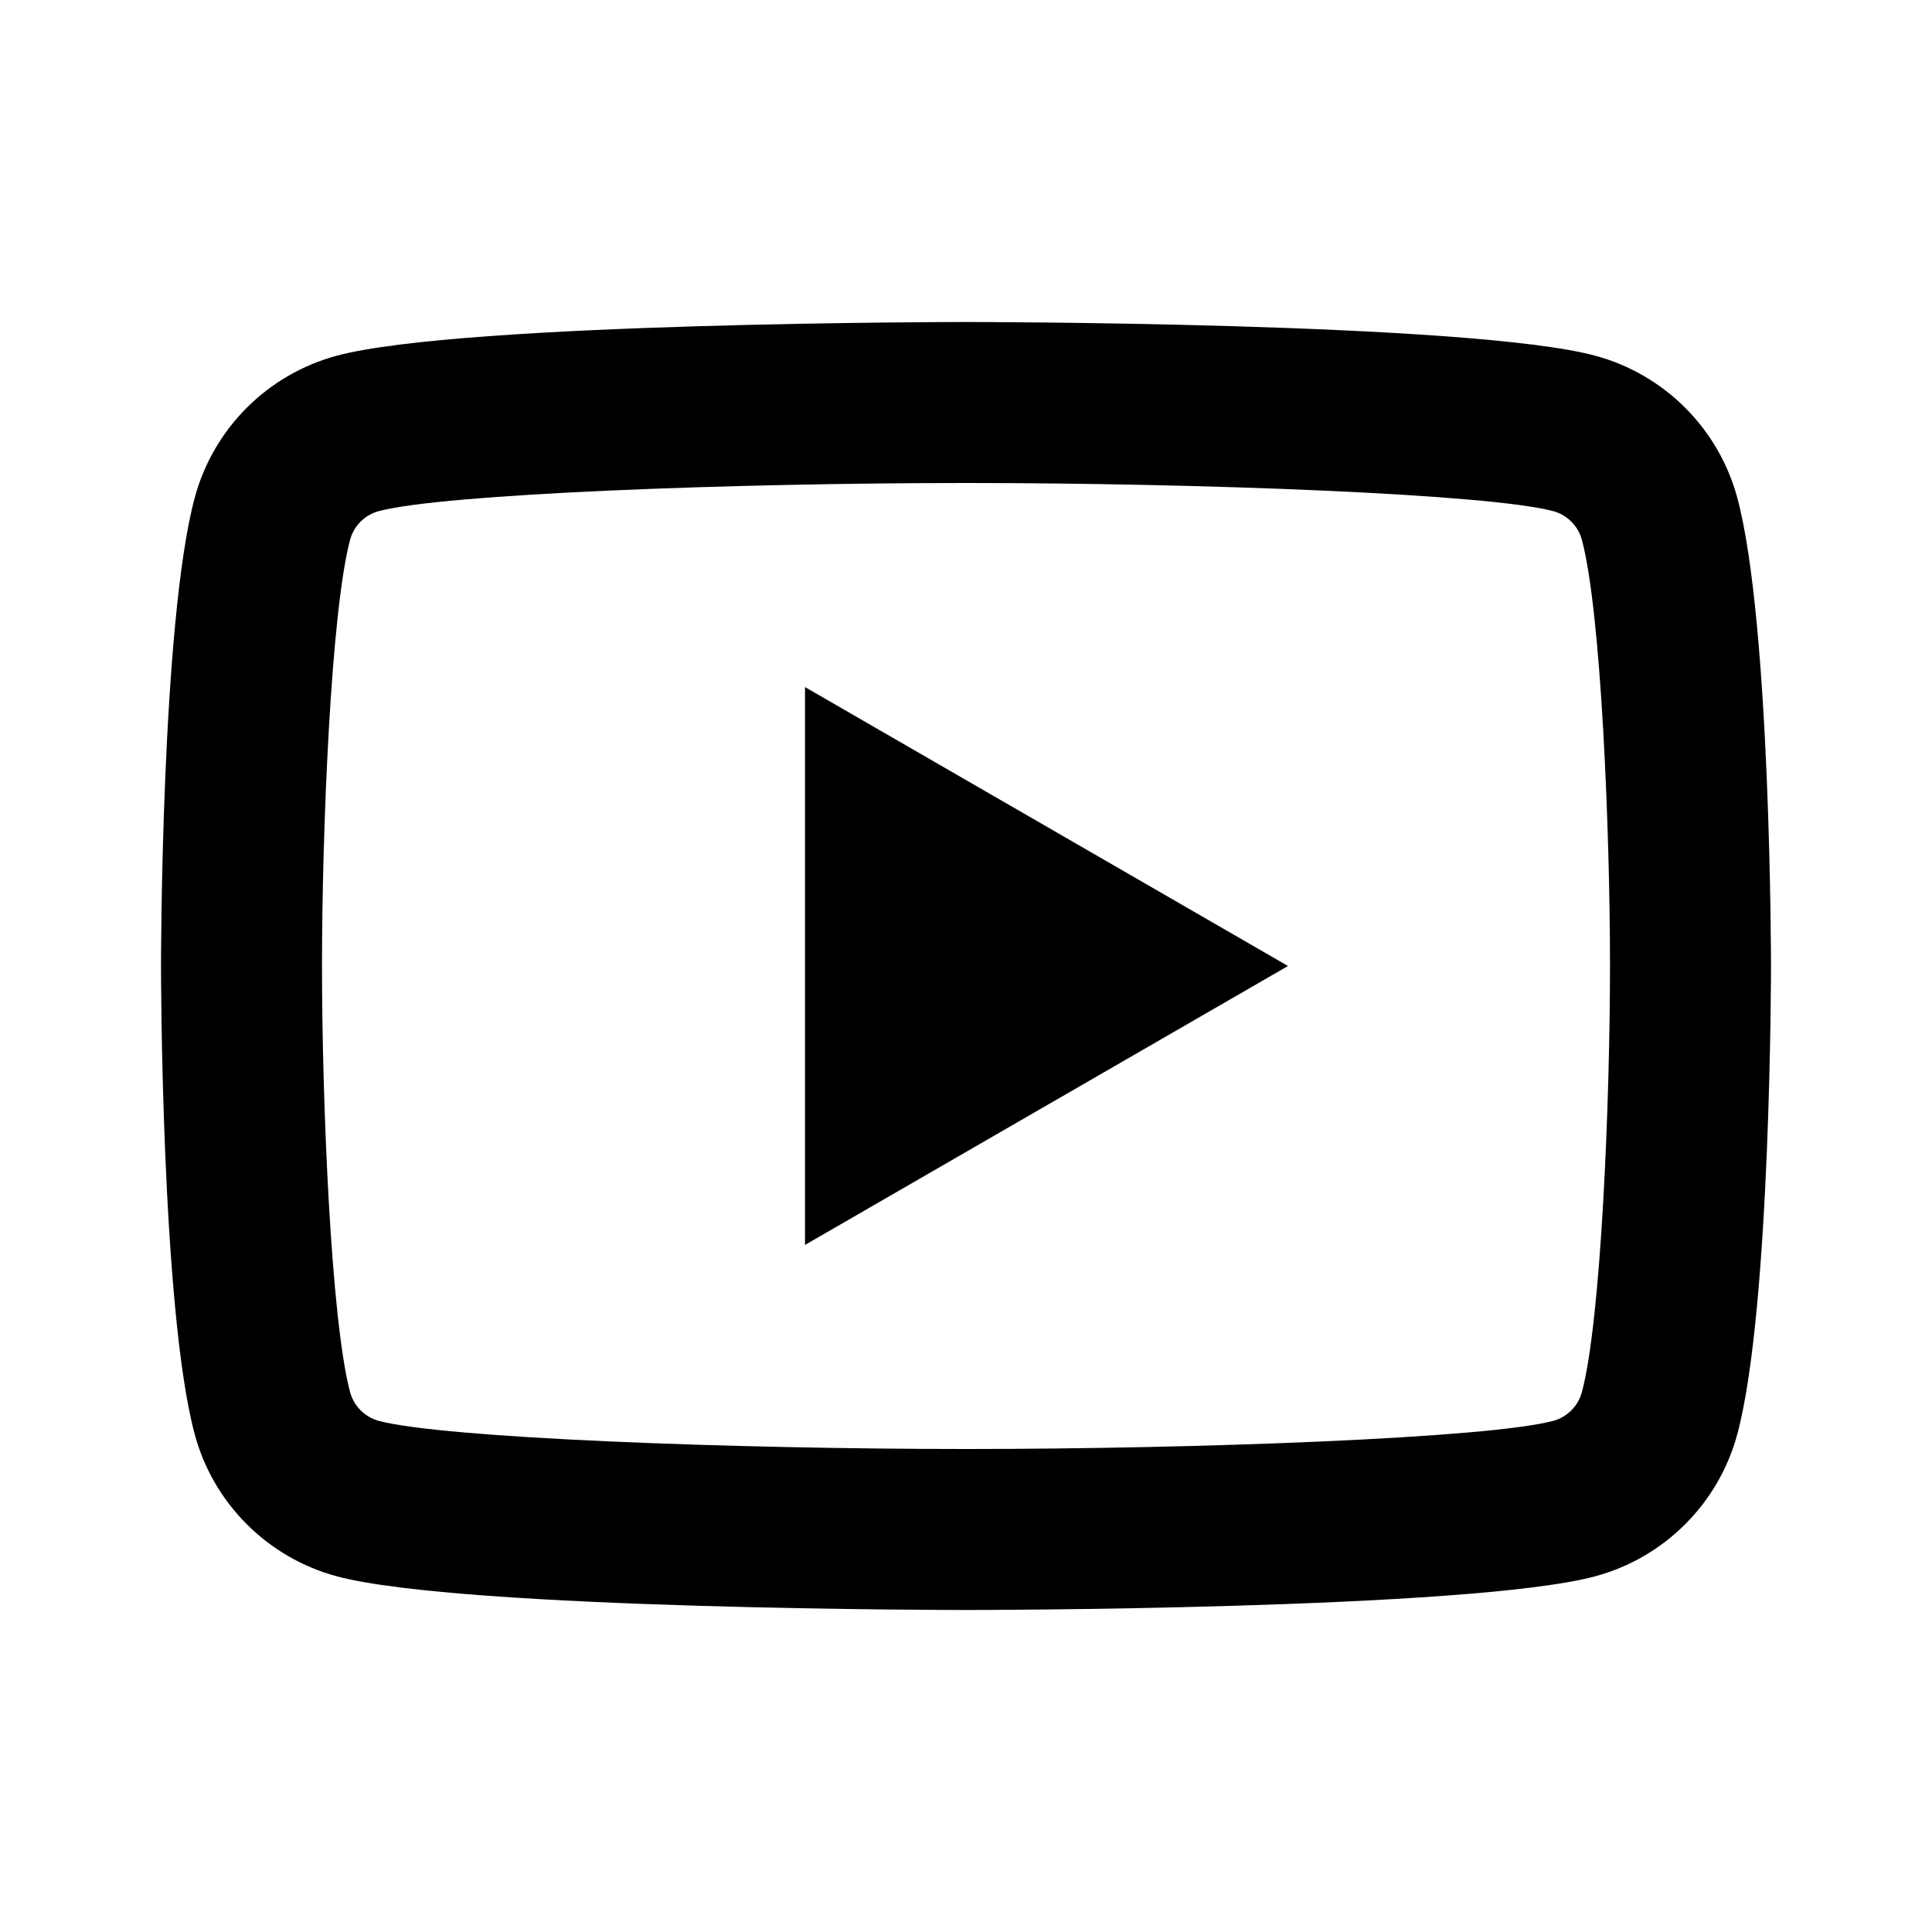
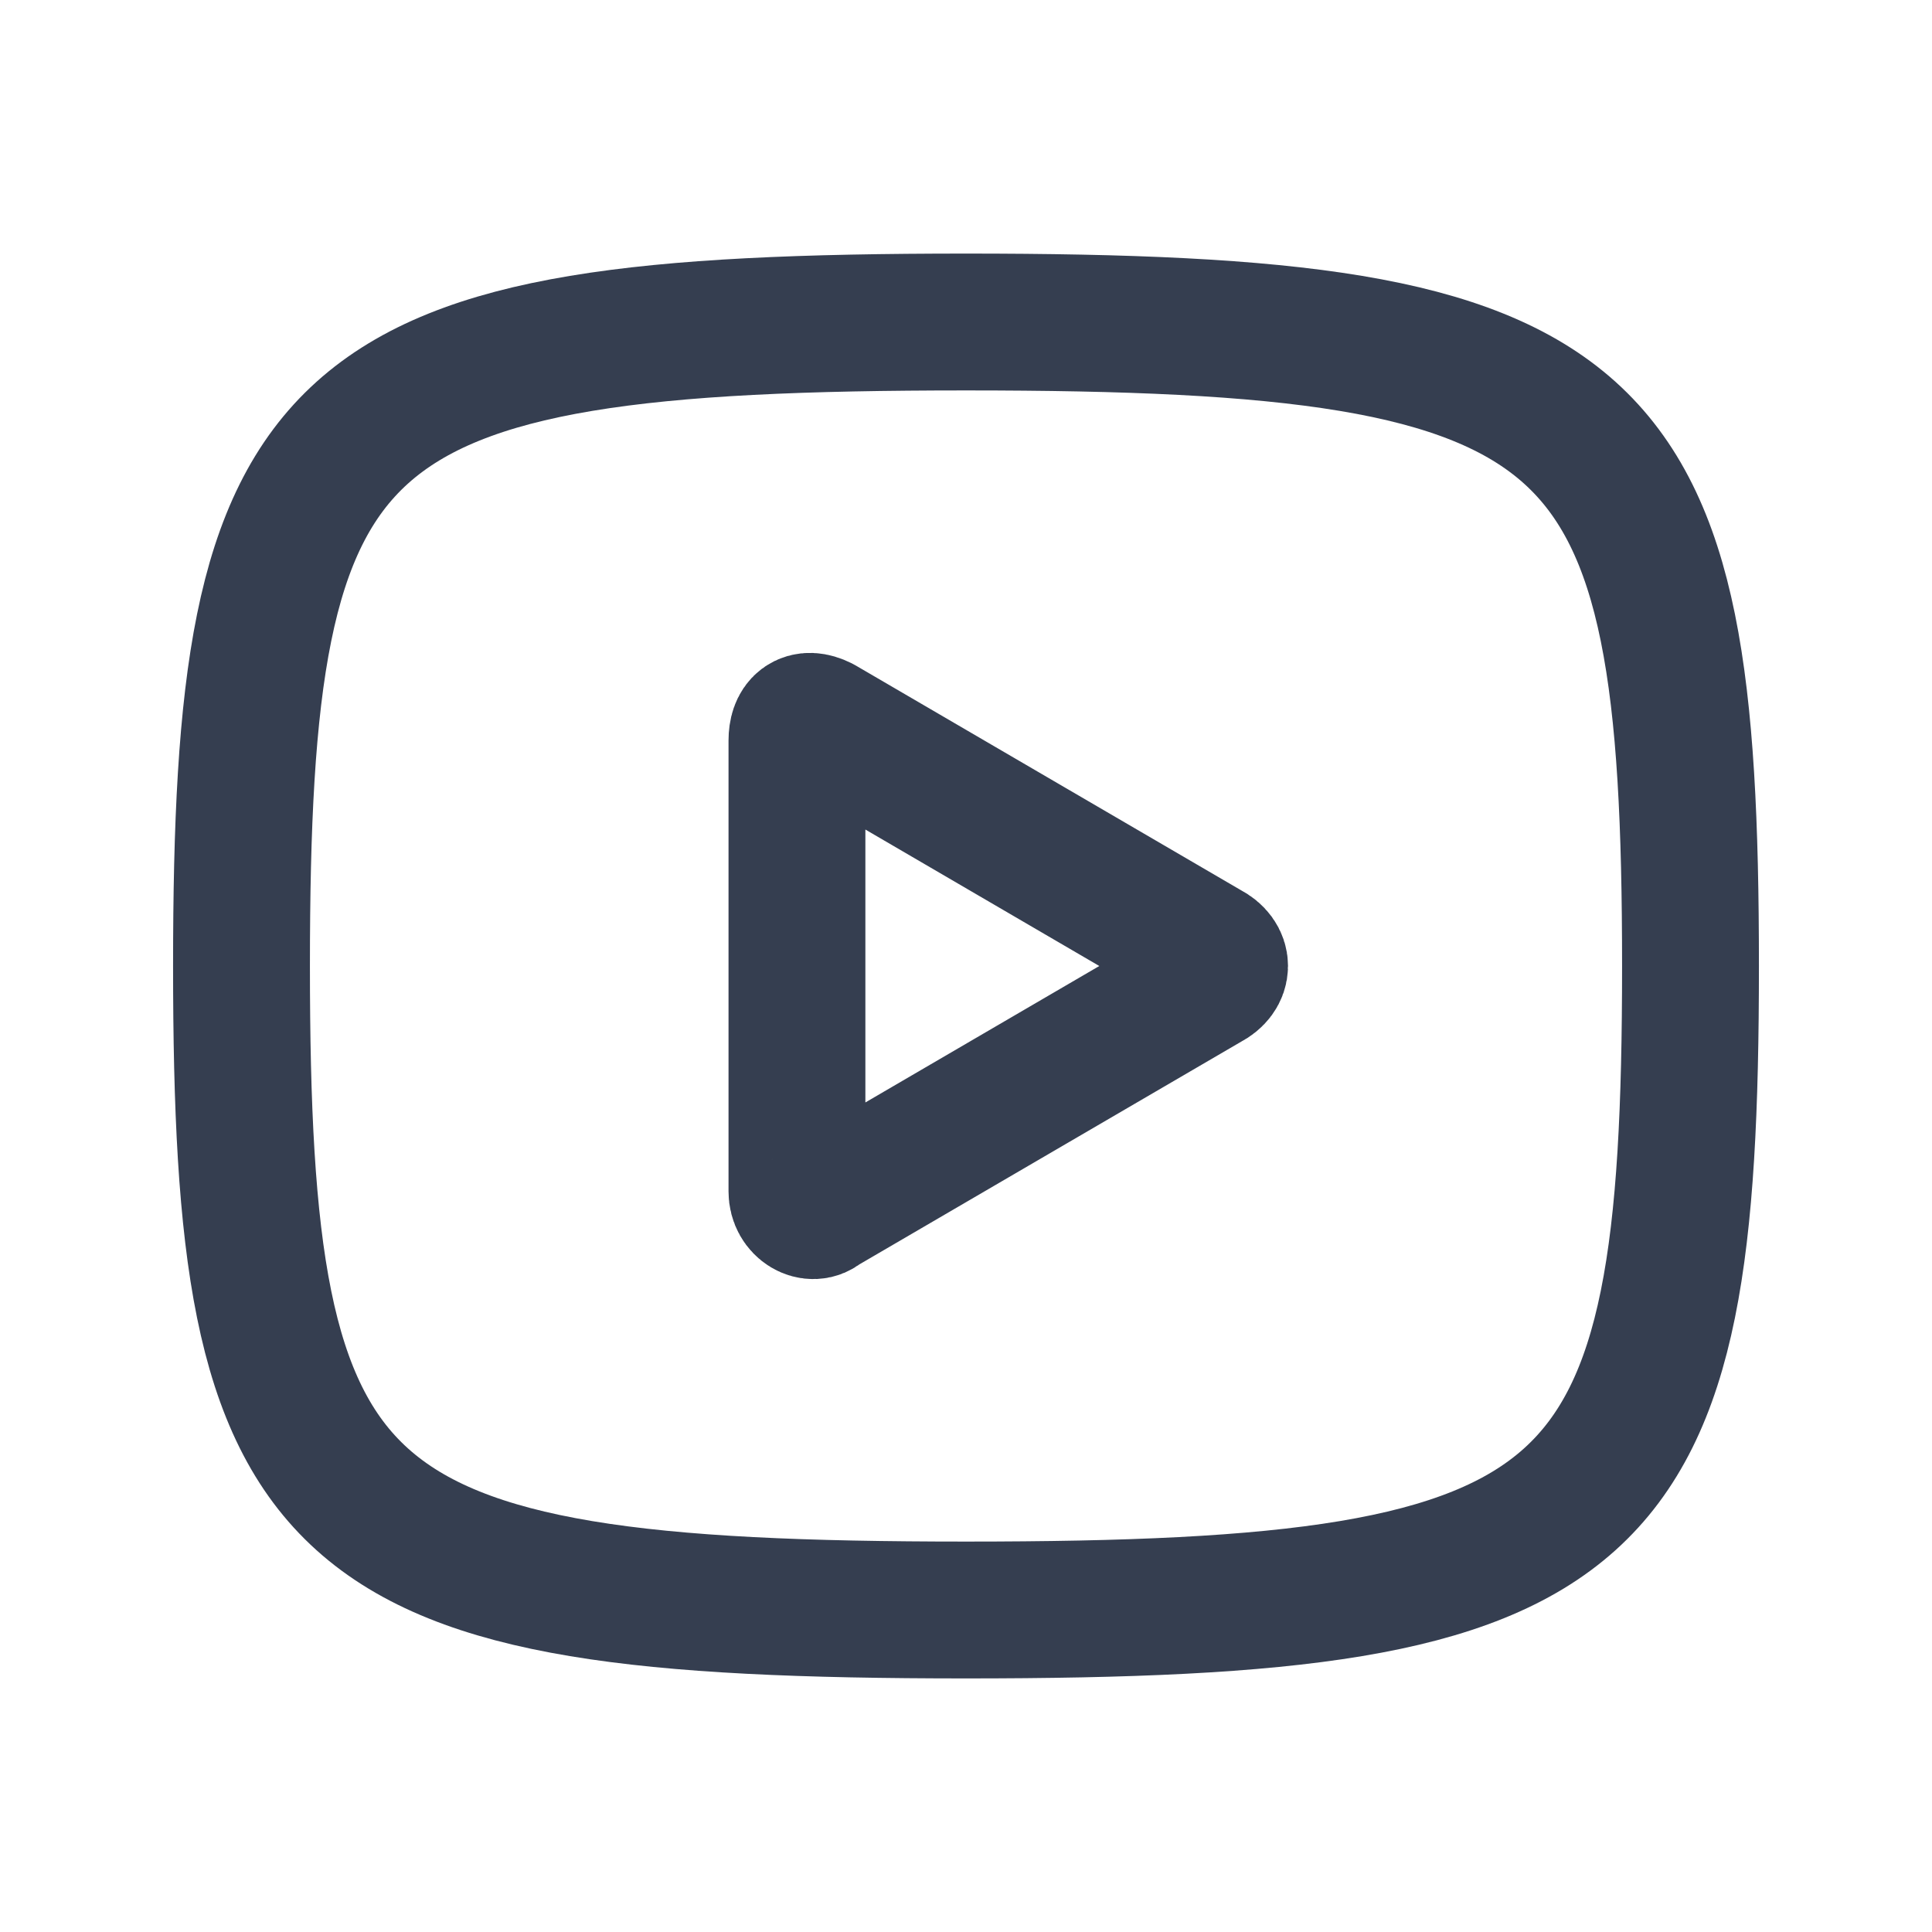
- <svg xmlns="http://www.w3.org/2000/svg" viewBox="0 0 24 24">
-   <path d="M12 4s-6.254 0-7.814.418a2.503 2.503 0 0 0-1.768 1.768C2 7.746 2 12 2 12s0 4.254.418 5.814c.23.861.908 1.538 1.768 1.768C5.746 20 12 20 12 20s6.254 0 7.814-.418a2.505 2.505 0 0 0 1.768-1.768C22 16.254 22 12 22 12s0-4.254-.418-5.814a2.505 2.505 0 0 0-1.768-1.768C18.254 4 12 4 12 4zm0 2c2.882 0 6.49.134 7.297.35a.508.508 0 0 1 .353.353c.241.898.35 3.639.35 5.297s-.109 4.398-.35 5.297a.508.508 0 0 1-.353.353c-.805.216-4.415.35-7.297.35-2.881 0-6.49-.134-7.297-.35a.508.508 0 0 1-.353-.353C4.109 16.399 4 13.658 4 12s.109-4.399.35-5.299a.505.505 0 0 1 .353-.351C5.508 6.134 9.118 6 12 6zm-2 2.535v6.93L16 12l-6-3.465z" />
+ <svg xmlns="http://www.w3.org/2000/svg" viewBox="0 0 24 24" fill="none">
+   <path d="M12 4c-8 0-9 1-9 8s1 8 9 8 9-1 9-8-1-8-9-8Zm3 8.2L10.2 15c-.1.1-.3 0-.3-.2V9.2c0-.2.1-.3.3-.2l4.8 2.8c.2.1.2.3 0 .4Z" stroke="#353E50" stroke-width="1.7" stroke-linecap="round" stroke-linejoin="round" />
</svg>
